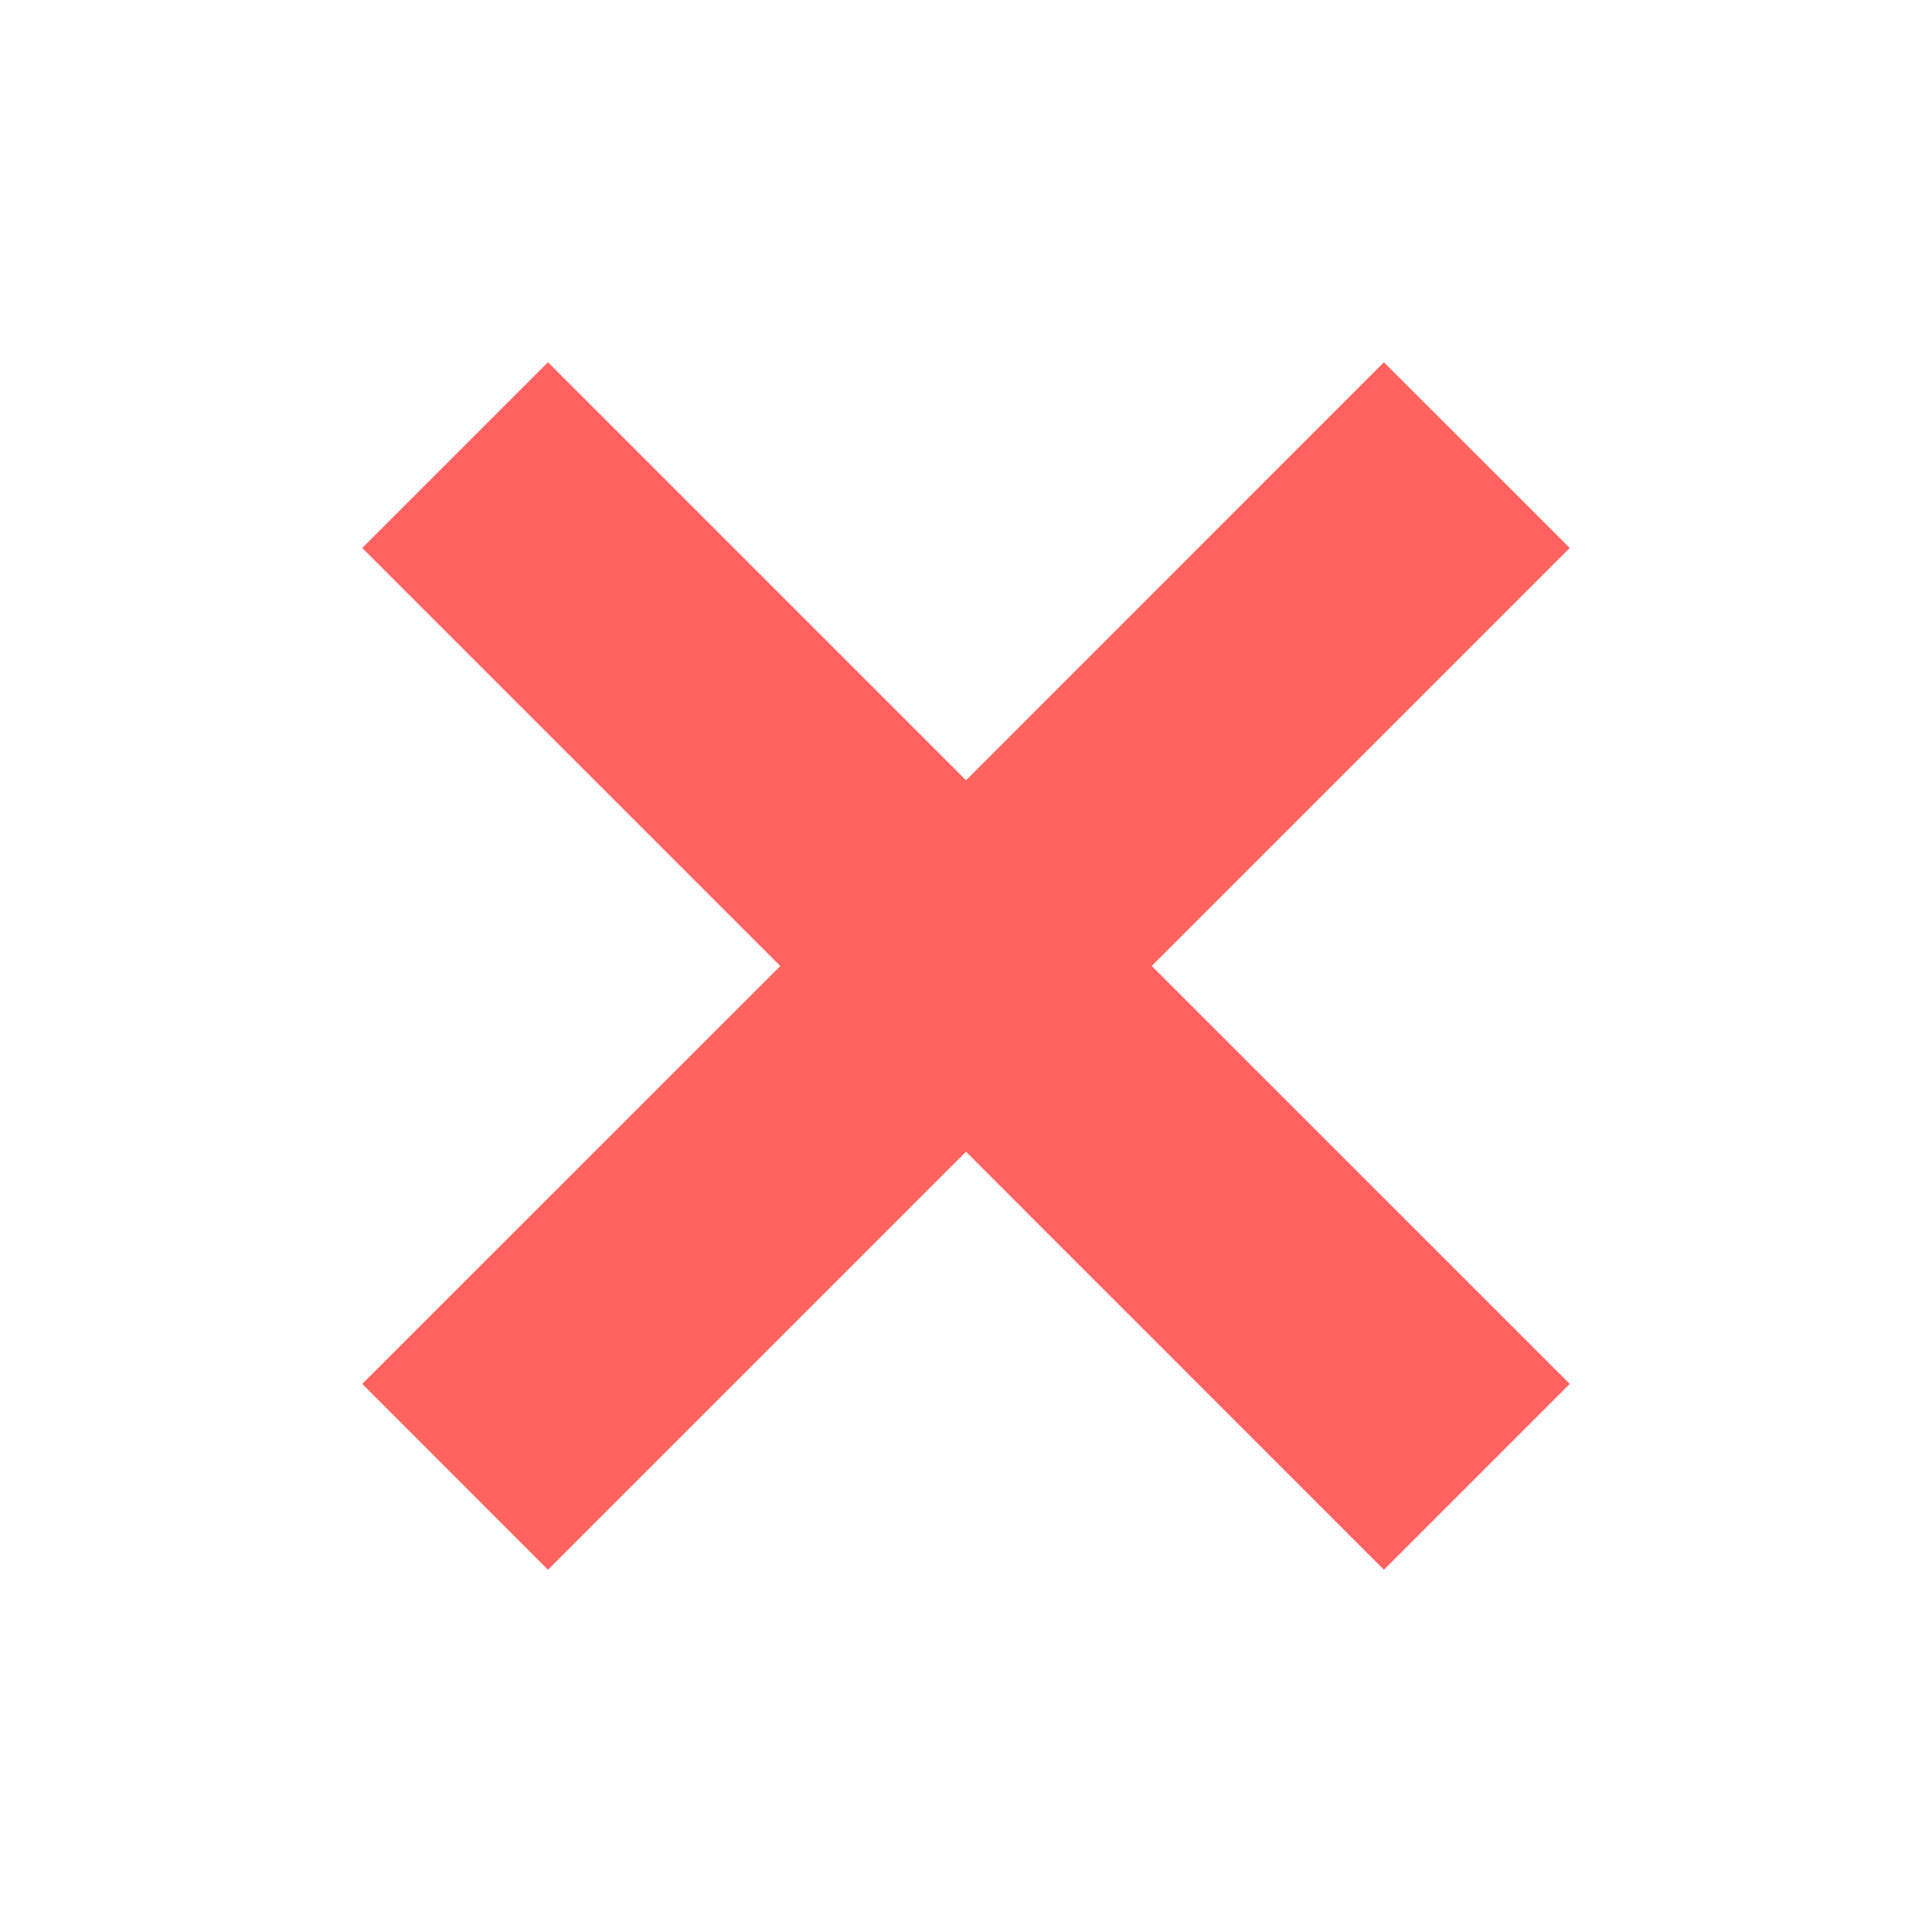
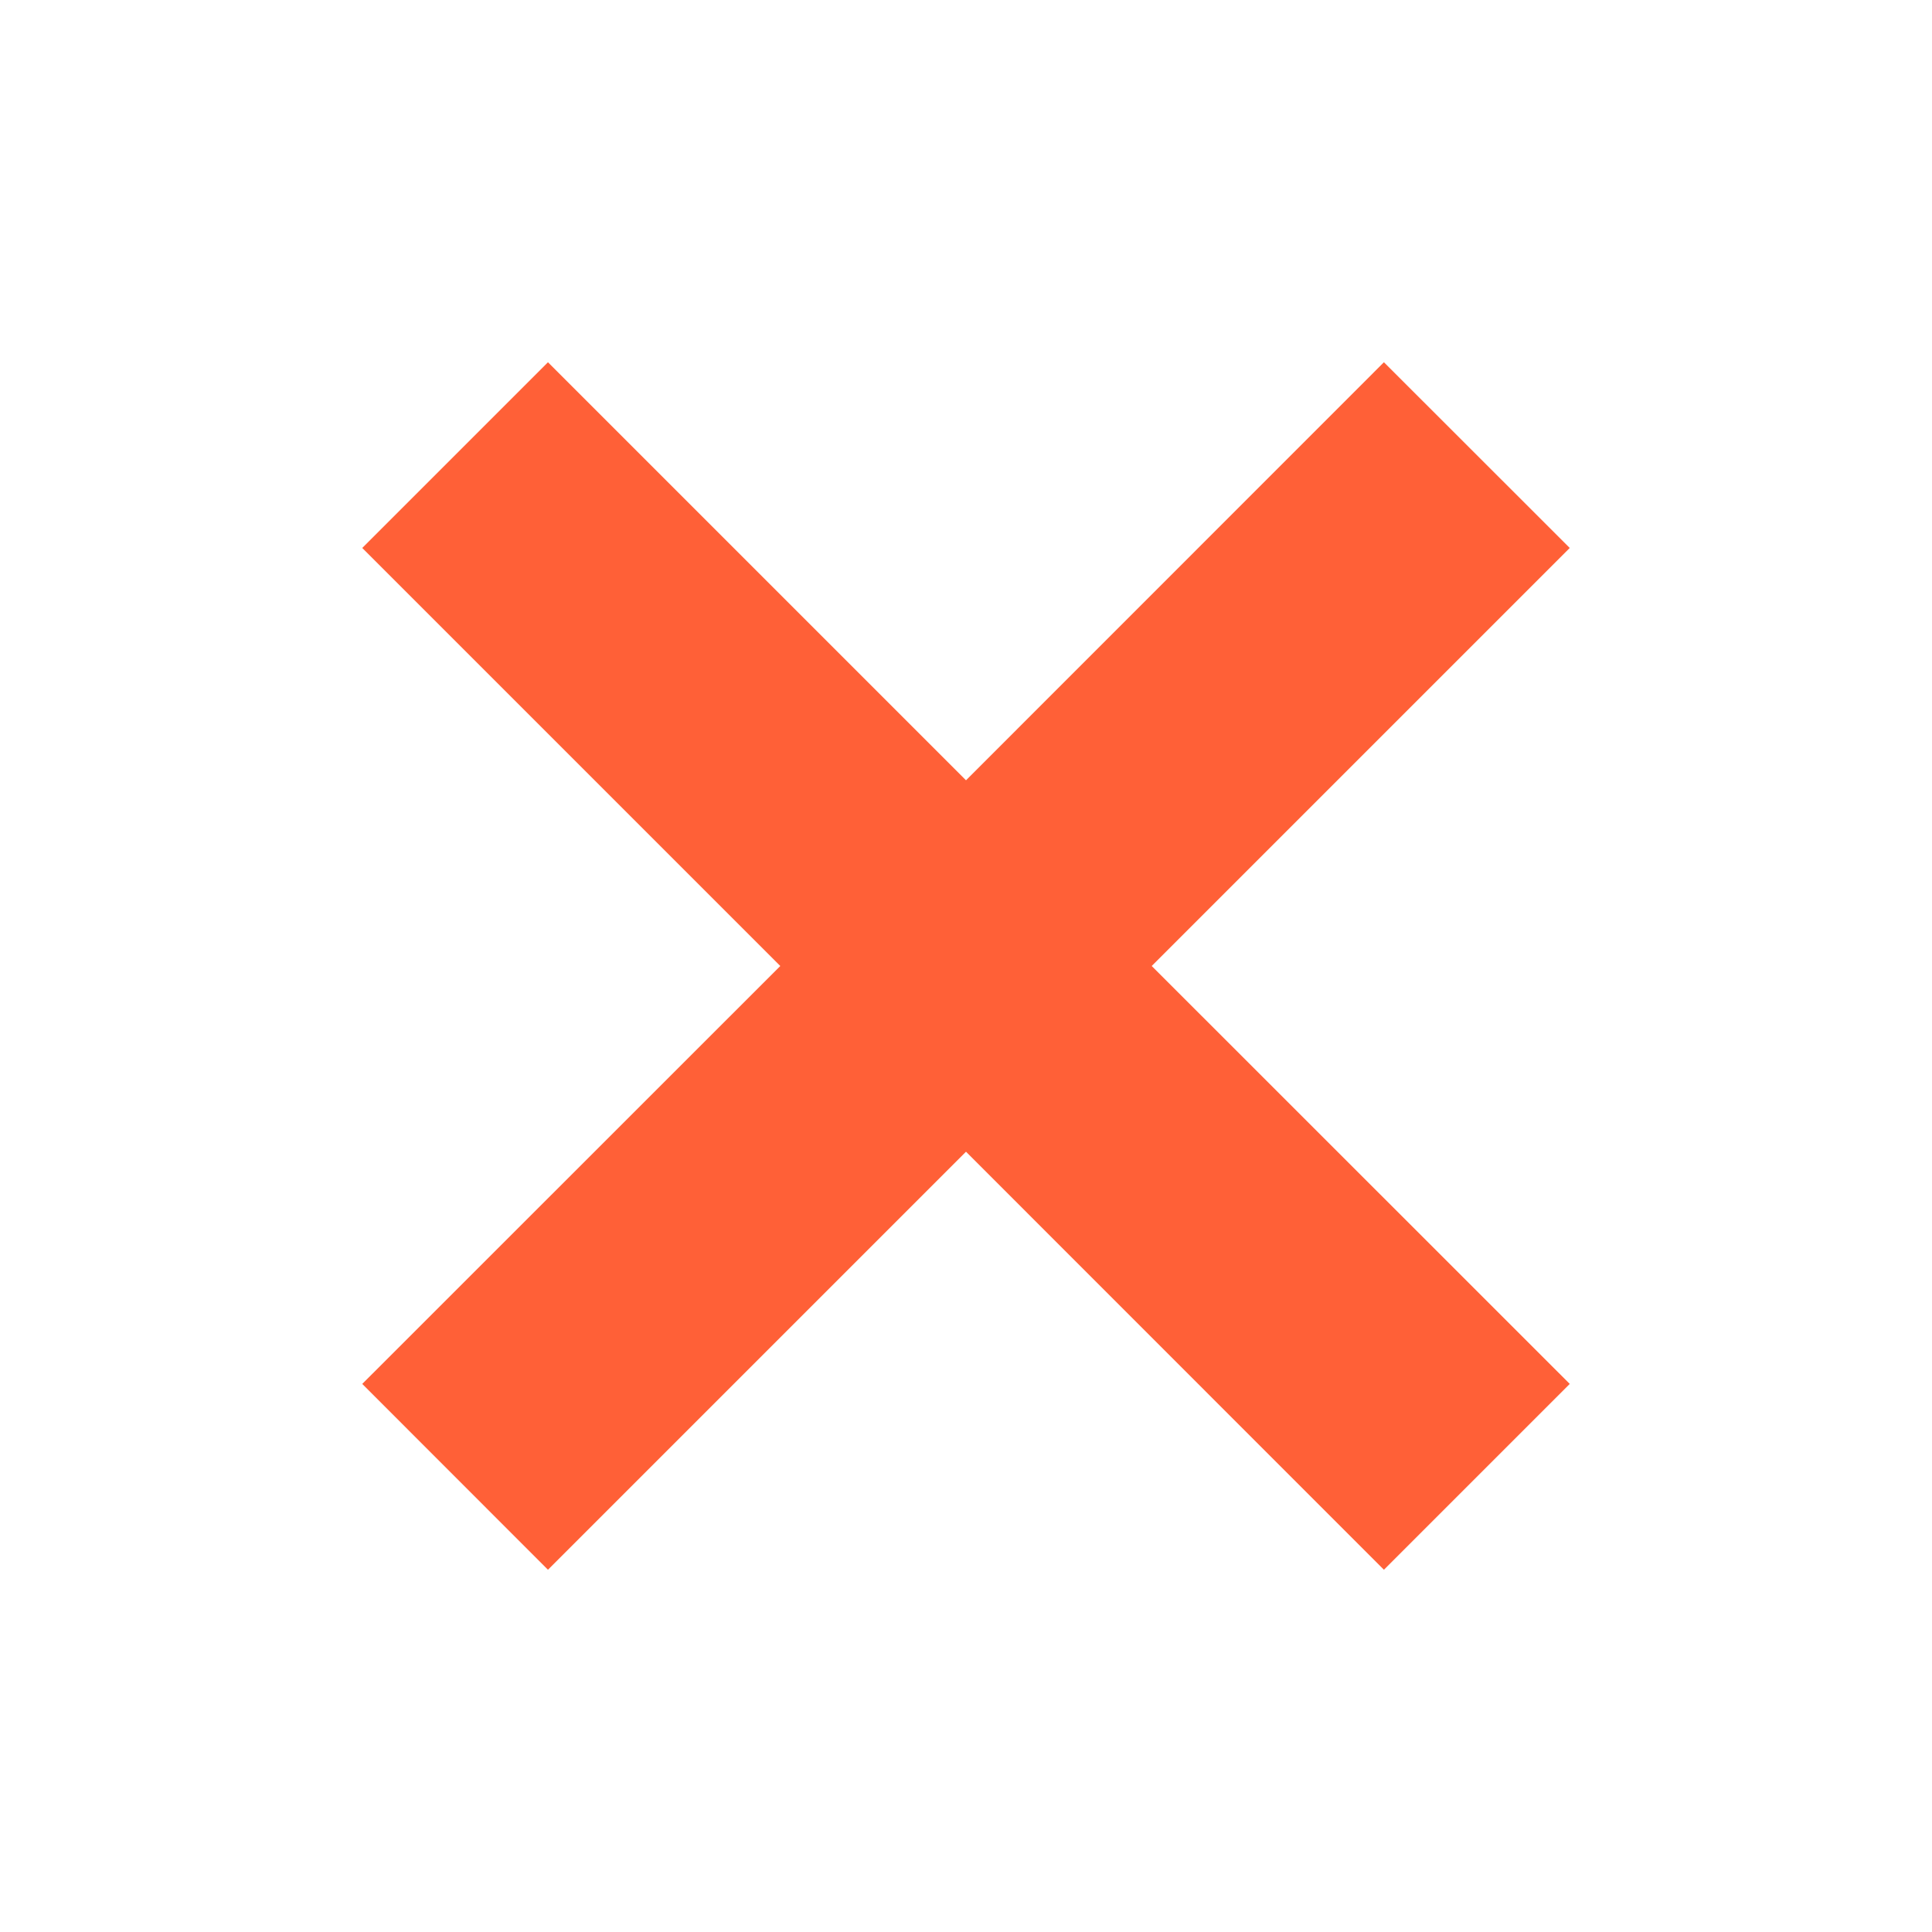
<svg xmlns="http://www.w3.org/2000/svg" width="16" height="16" viewBox="0 0 16 16" fill="none">
-   <path fill-rule="evenodd" clip-rule="evenodd" d="M13 4.538L11.461 3L8 6.462L4.538 3L3 4.538L6.462 8L3 11.461L4.538 13L8 9.538L11.461 13L13 11.461L9.538 8L13 4.538Z" fill="#FF625F" />
+   <path fill-rule="evenodd" clip-rule="evenodd" d="M13 4.538L11.461 3L8 6.462L4.538 3L3 4.538L6.462 8L3 11.461L4.538 13L8 9.538L11.461 13L13 11.461L9.538 8L13 4.538Z" fill="#FF6037" />
</svg>
